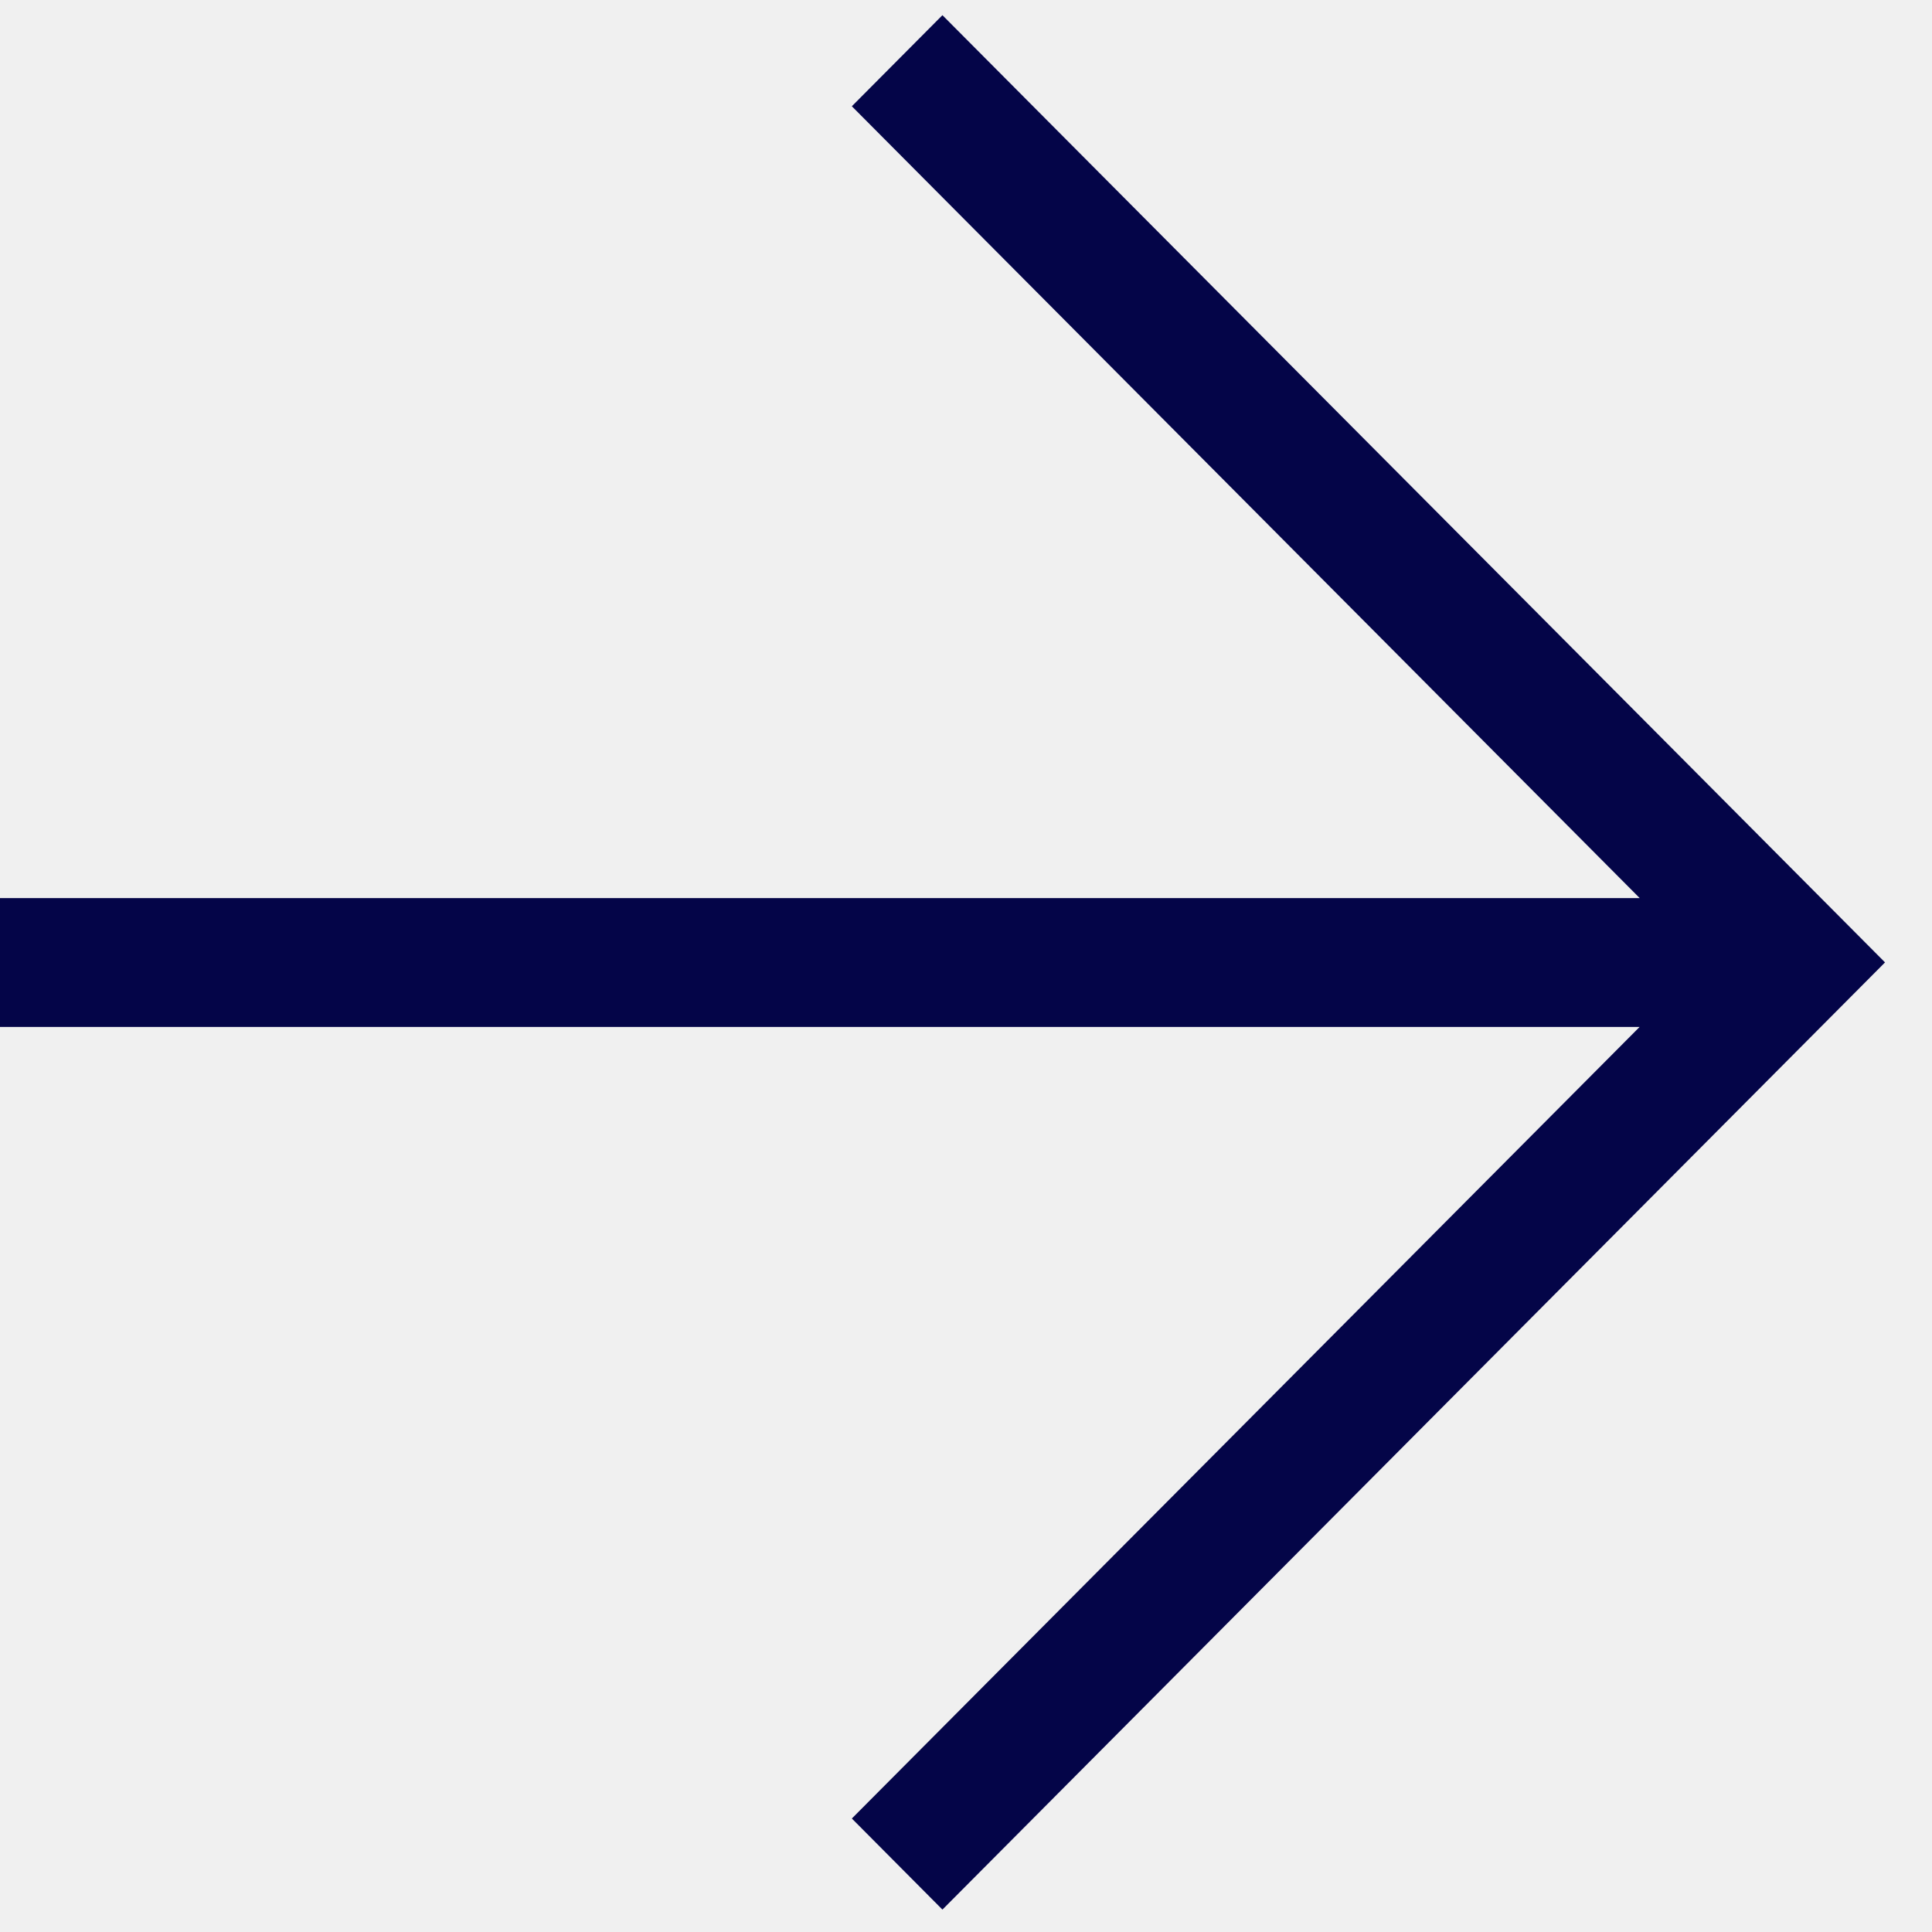
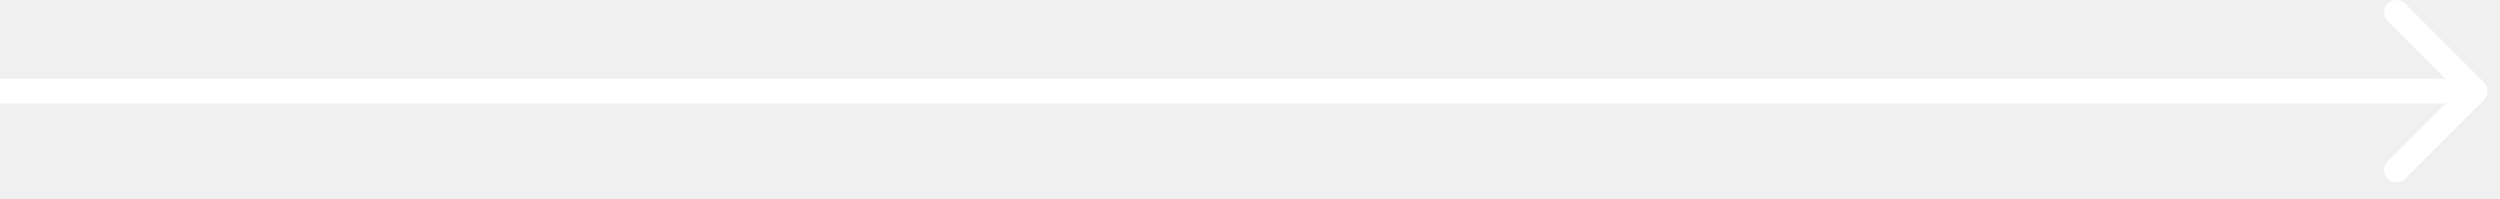
- <svg xmlns="http://www.w3.org/2000/svg" width="35" height="35" viewBox="0 0 35 35" fill="none">
-   <g clip-path="url(#clip0_149_69)">
-     <path fill-rule="evenodd" clip-rule="evenodd" d="M34.149 17.435L17.073 34.594L15.432 32.944L29.703 18.604H0V16.27H29.705L15.432 1.925L17.073 0.275L34.149 17.435Z" fill="#040548" />
-   </g>
-   <defs>
-     <clipPath id="clip0_149_69">
-       <rect width="35" height="35" fill="white" />
-     </clipPath>
-   </defs>
+ <svg xmlns="http://www.w3.org/2000/svg" width="101" height="8" viewBox="0 0 101 8" fill="none">
+   <path d="M100.354 4.035C100.549 3.84 100.549 3.524 100.354 3.328L97.172 0.146C96.976 -0.049 96.66 -0.049 96.465 0.146C96.269 0.342 96.269 0.658 96.465 0.853L99.293 3.682L96.465 6.51C96.269 6.706 96.269 7.022 96.465 7.217C96.66 7.413 96.976 7.413 97.172 7.217L100.354 4.035ZM0 4.182H100V3.182H0L0 4.182Z" fill="white" />
</svg>
